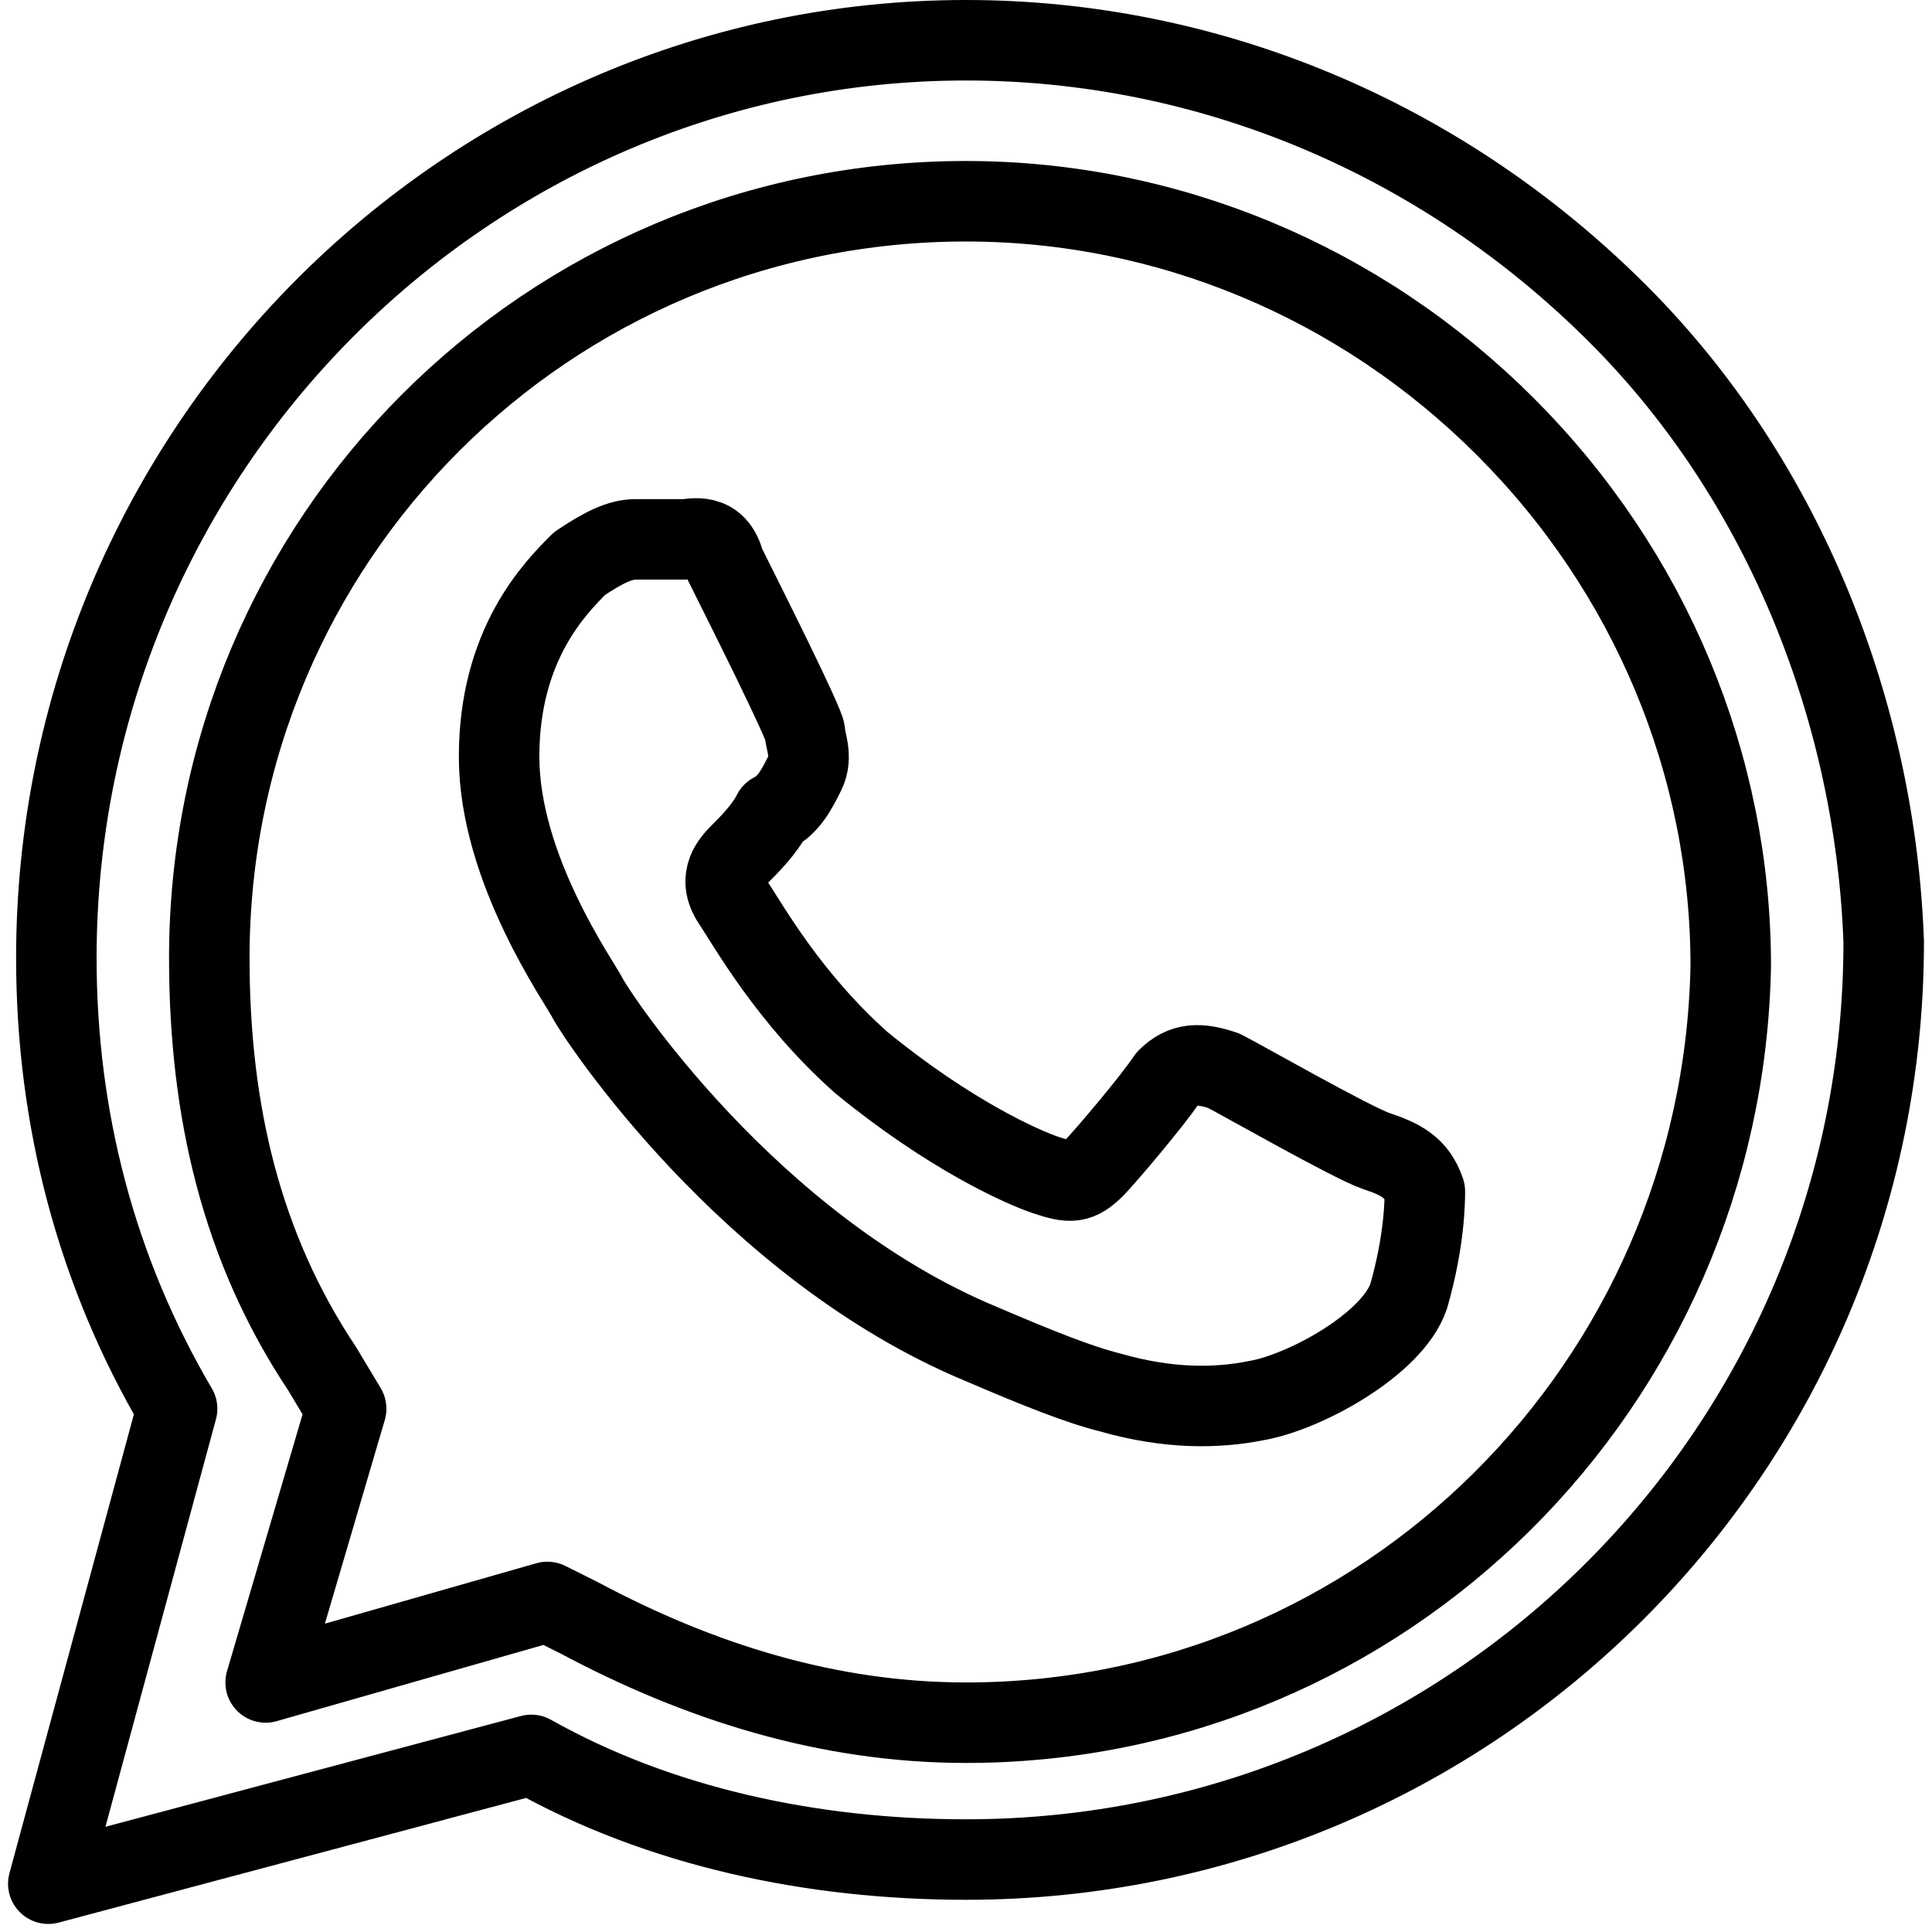
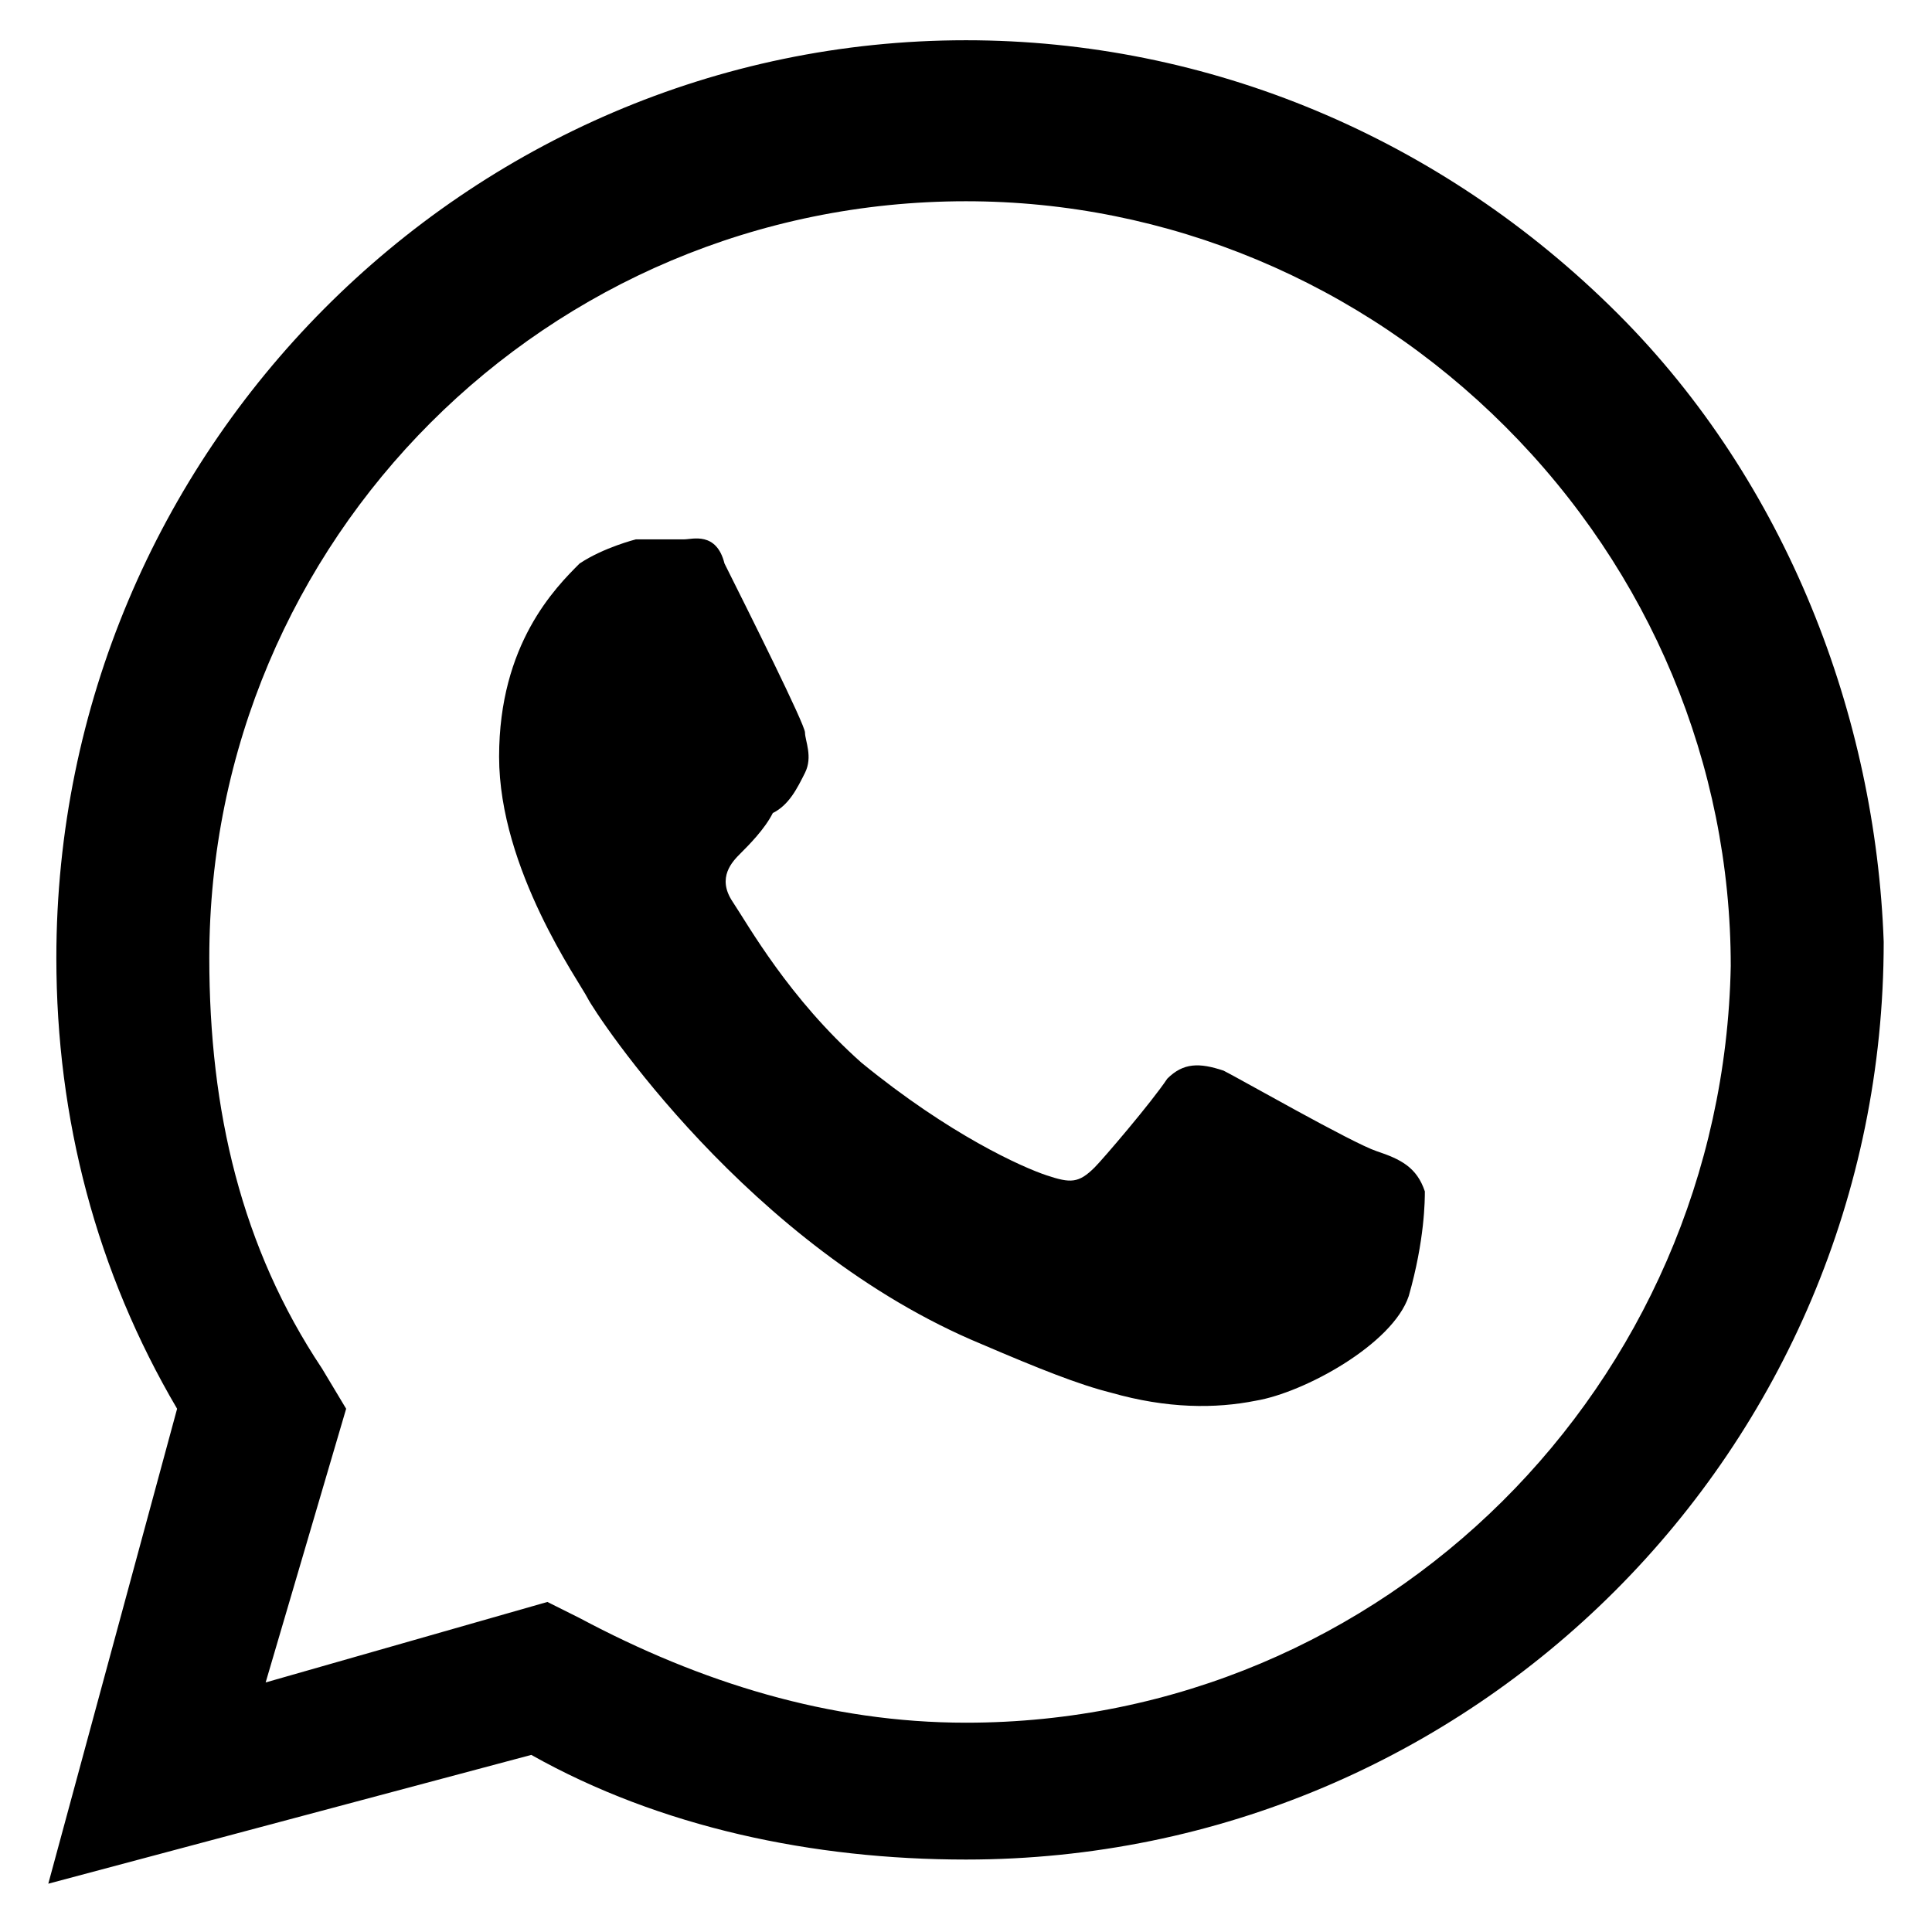
- <svg xmlns="http://www.w3.org/2000/svg" width="24" height="24" viewBox="0 0 24 24">
-   <path stroke="#000" stroke-linejoin="round" stroke-miterlimit="10" fill="none" d="M20.1,3.9C17.9,1.7,15,0.5,12,0.5C5.8,0.5,0.7,5.6,0.7,11.9c0,2,0.5,3.9,1.5,5.6l-1.6,5.9l6-1.6c1.6,0.9,3.5,1.3,5.4,1.3l0,0l0,0c6.3,0,11.4-5.1,11.4-11.4C23.3,8.9,22.2,6,20.1,3.9z M12,21.4L12,21.4c-1.7,0-3.3-0.5-4.8-1.3l-0.4-0.2l-3.5,1l1-3.4L4,17c-1-1.5-1.4-3.2-1.4-5.1c0-5.2,4.2-9.4,9.4-9.4c2.5,0,4.9,1,6.7,2.8c1.8,1.8,2.8,4.2,2.8,6.7C21.4,17.2,17.2,21.4,12,21.4z M17.1,14.3c-0.3-0.1-1.7-0.9-1.9-1c-0.3-0.1-0.5-0.1-0.7,0.1c-0.2,0.3-0.8,1-0.9,1.1c-0.2,0.2-0.3,0.2-0.6,0.1c-0.3-0.1-1.2-0.5-2.3-1.4c-0.9-0.8-1.4-1.7-1.6-2c-0.2-0.3,0-0.5,0.1-0.6s0.3-0.3,0.4-0.5c0.2-0.1,0.3-0.3,0.4-0.5c0.1-0.2,0-0.4,0-0.5c0-0.1-0.7-1.5-1-2.1C8.9,6.6,8.6,6.7,8.5,6.7c-0.2,0-0.4,0-0.6,0S7.5,6.8,7.2,7c-0.3,0.3-1,1-1,2.4s1,2.8,1.1,3c0.1,0.2,2,3.1,4.9,4.3c0.7,0.3,1.2,0.5,1.6,0.6c0.7,0.2,1.3,0.2,1.8,0.1c0.6-0.1,1.7-0.7,1.9-1.3c0.2-0.7,0.2-1.2,0.2-1.3C17.6,14.5,17.4,14.4,17.1,14.3z" />
+ <svg xmlns="http://www.w3.org/2000/svg" viewBox="0 0 24 24">
+   <path stroke-width="1px" d="M20.1 3.9C17.9 1.7 15 .5 12 .5 5.8.5.7 5.6.7 11.9c0 2 .5 3.9 1.5 5.6L.6 23.4l6-1.6c1.6.9 3.5 1.3 5.4 1.3 6.3 0 11.4-5.1 11.4-11.4-.1-2.8-1.2-5.7-3.3-7.8zM12 21.4c-1.7 0-3.3-.5-4.8-1.3l-.4-.2-3.5 1 1-3.4L4 17c-1-1.5-1.4-3.2-1.4-5.1 0-5.2 4.2-9.4 9.4-9.4 2.5 0 4.9 1 6.7 2.8 1.8 1.8 2.8 4.2 2.8 6.7-.1 5.2-4.3 9.4-9.5 9.4zm5.1-7.1c-.3-.1-1.7-.9-1.9-1-.3-.1-.5-.1-.7.1-.2.3-.8 1-.9 1.1-.2.2-.3.2-.6.1s-1.2-.5-2.3-1.4c-.9-.8-1.4-1.7-1.6-2-.2-.3 0-.5.1-.6s.3-.3.4-.5c.2-.1.3-.3.4-.5.1-.2 0-.4 0-.5C10 9 9.3 7.6 9 7c-.1-.4-.4-.3-.5-.3h-.6s-.4.1-.7.3c-.3.3-1 1-1 2.4s1 2.8 1.1 3c.1.2 2 3.1 4.9 4.3.7.3 1.2.5 1.6.6.7.2 1.3.2 1.8.1.6-.1 1.7-.7 1.9-1.3.2-.7.2-1.2.2-1.3-.1-.3-.3-.4-.6-.5z" />
</svg>
